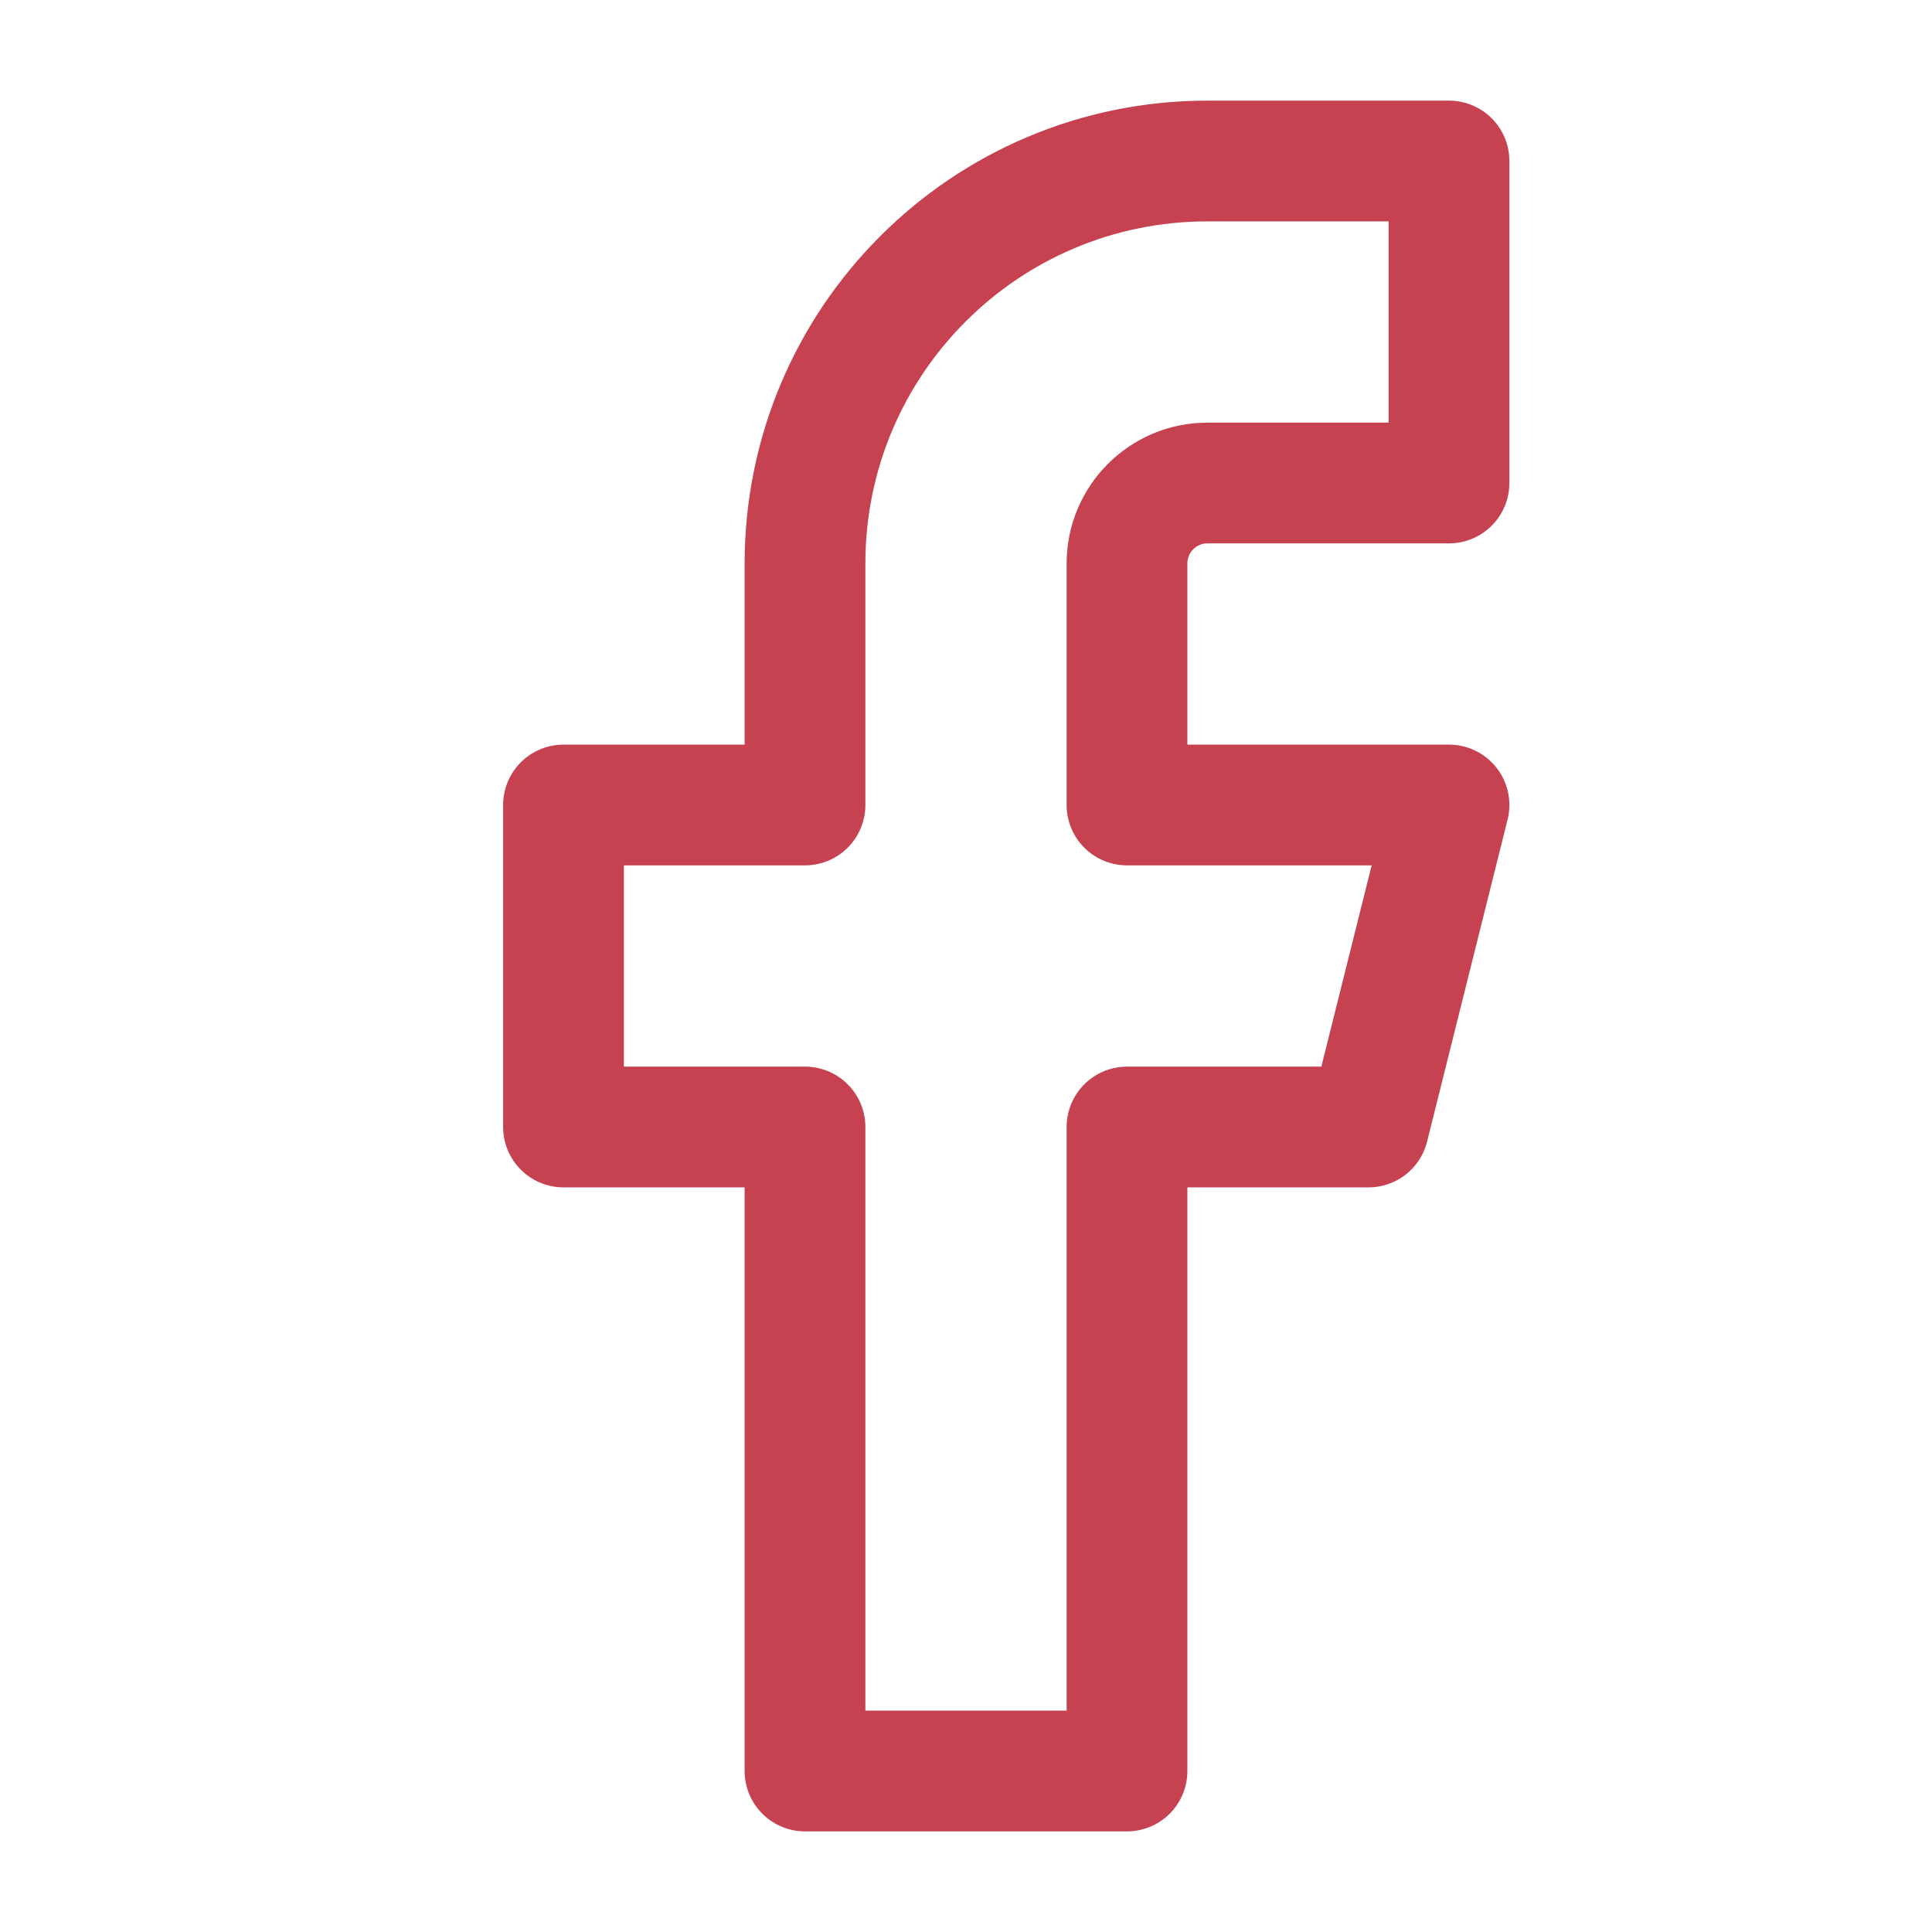
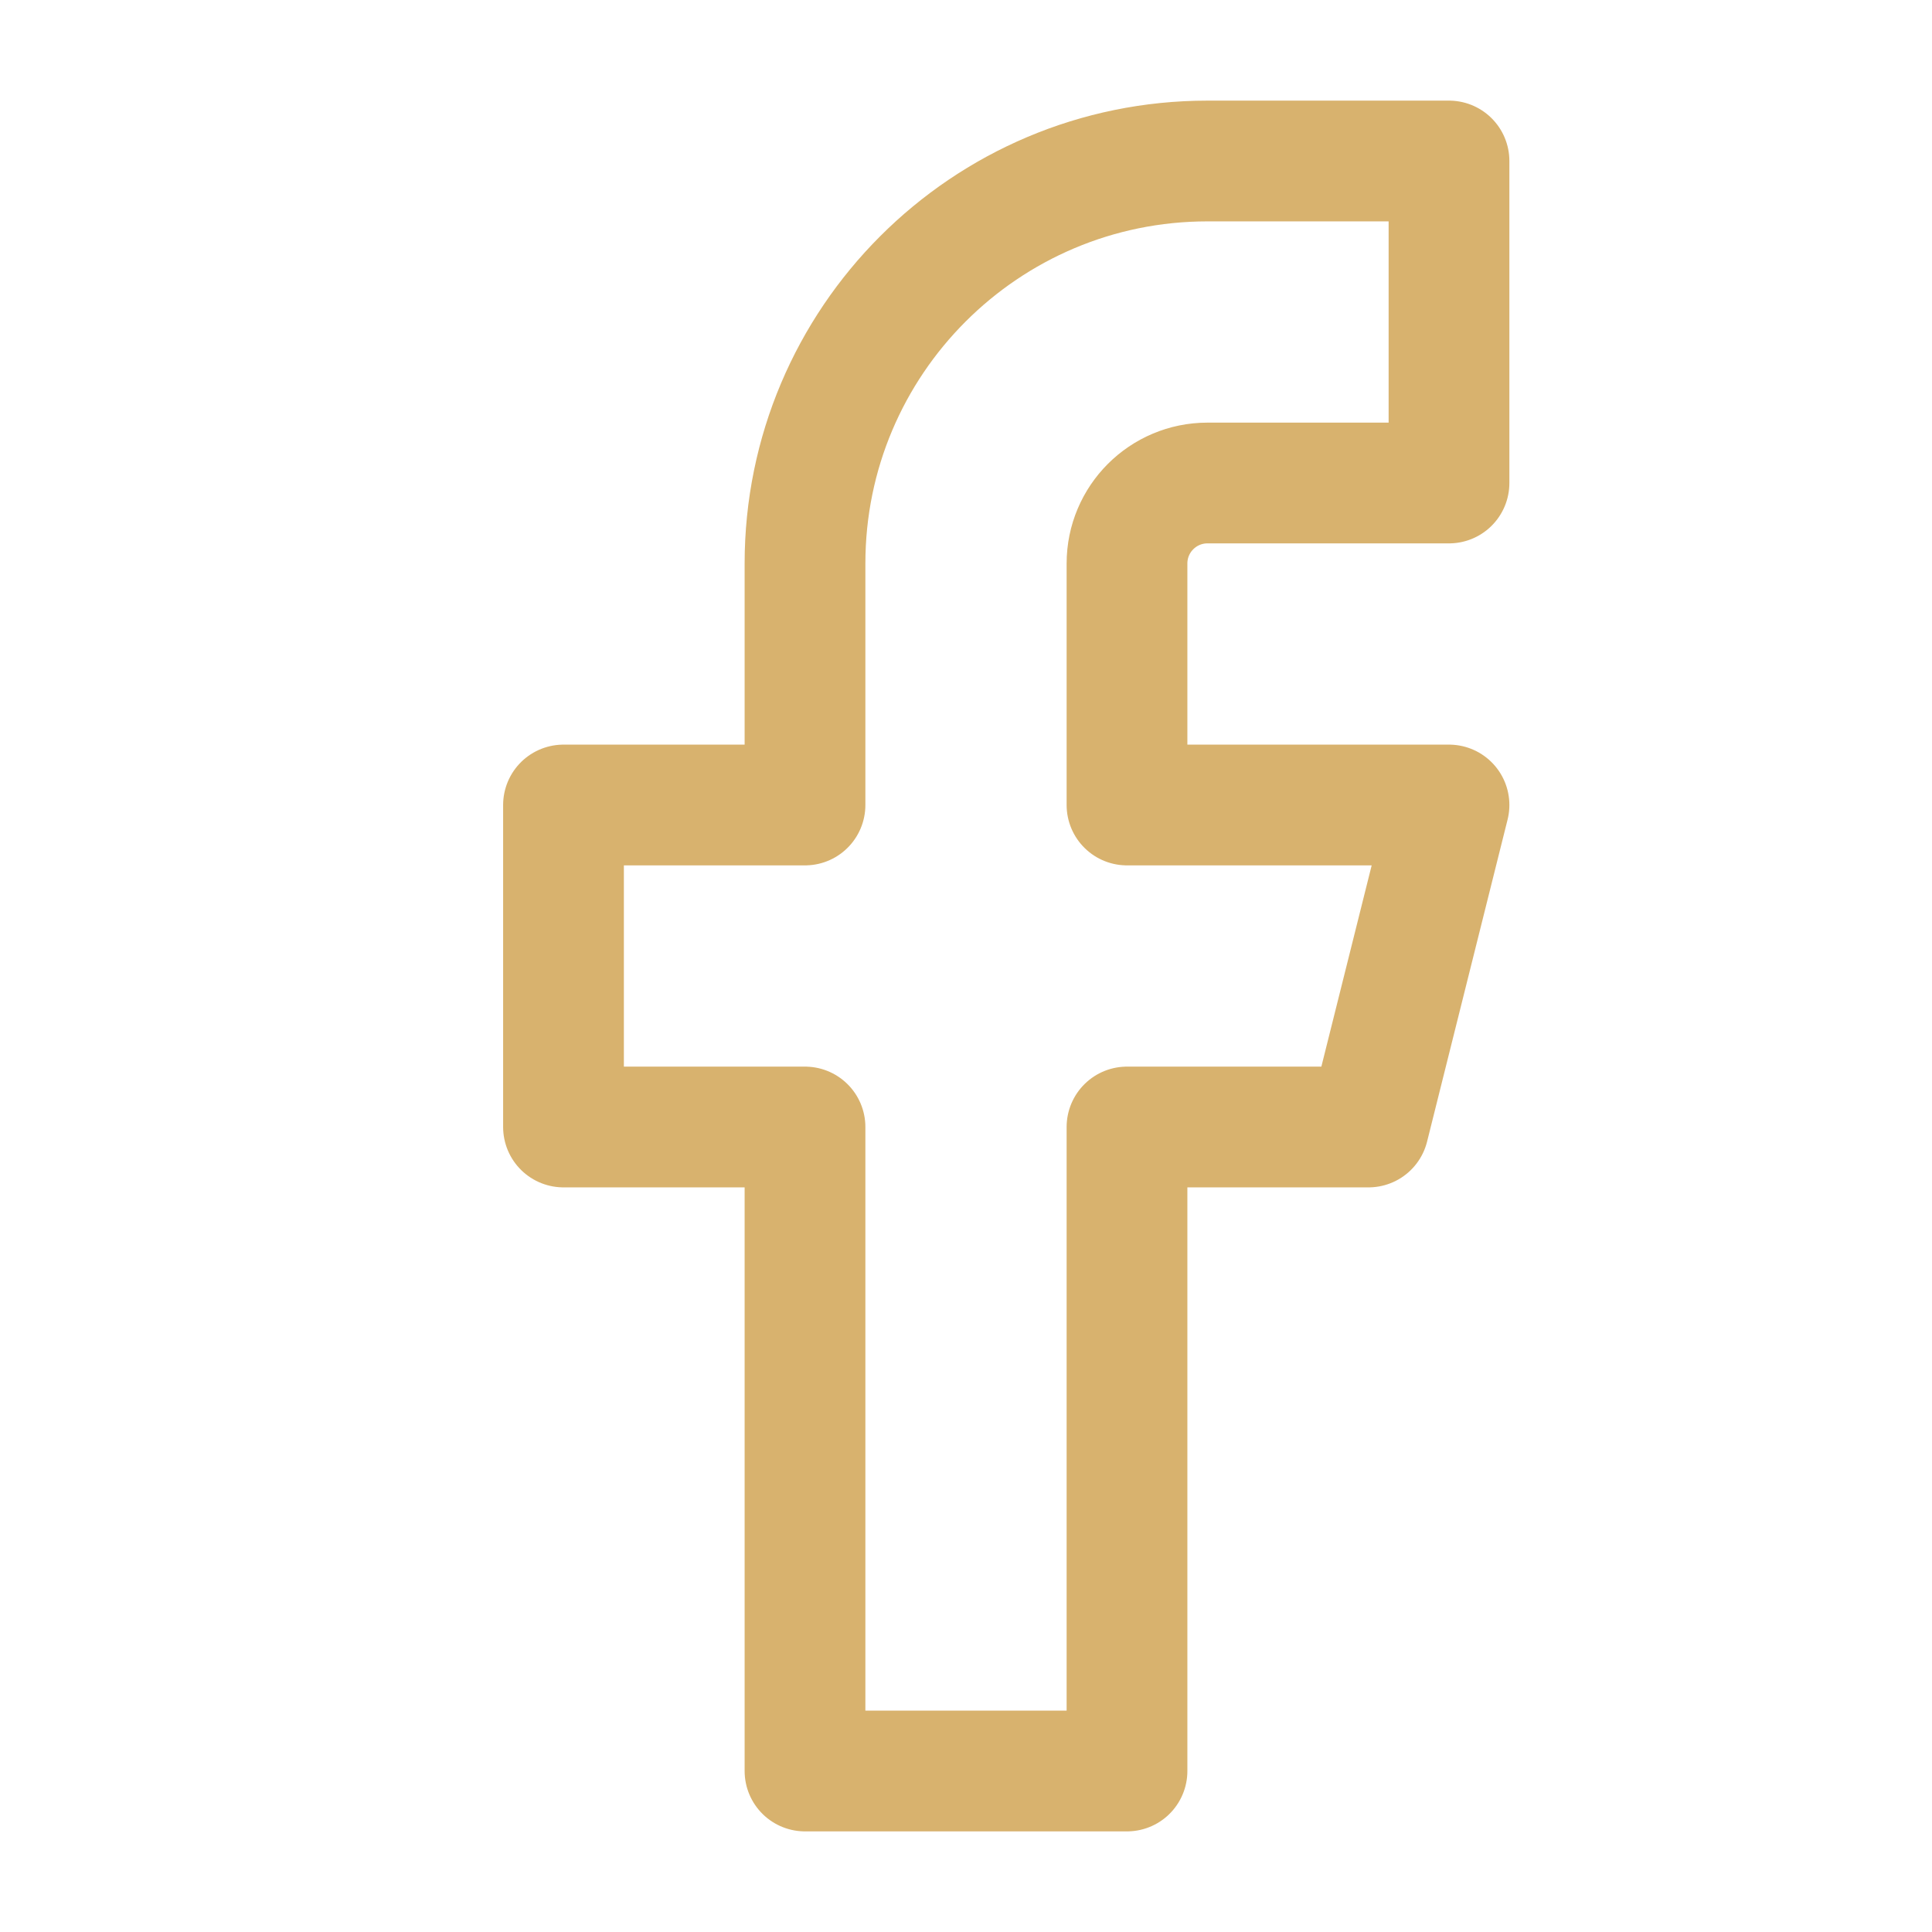
- <svg xmlns="http://www.w3.org/2000/svg" width="24" height="24" viewBox="0 0 24 24" fill="none" stroke="#c74250" stroke-width="1.5" stroke-linecap="round" stroke-linejoin="round" class="lucide lucide-facebook">
+ <svg xmlns="http://www.w3.org/2000/svg" width="24" height="24" viewBox="0 0 24 24" fill="none" stroke="#D8B26E" stroke-width="1.5" stroke-linecap="round" stroke-linejoin="round" class="lucide lucide-facebook">
  <path d="M18 2h-3a5 5 0 0 0-5 5v3H7v4h3v8h4v-8h3l1-4h-4V7a1 1 0 0 1 1-1h3z" />
</svg>
